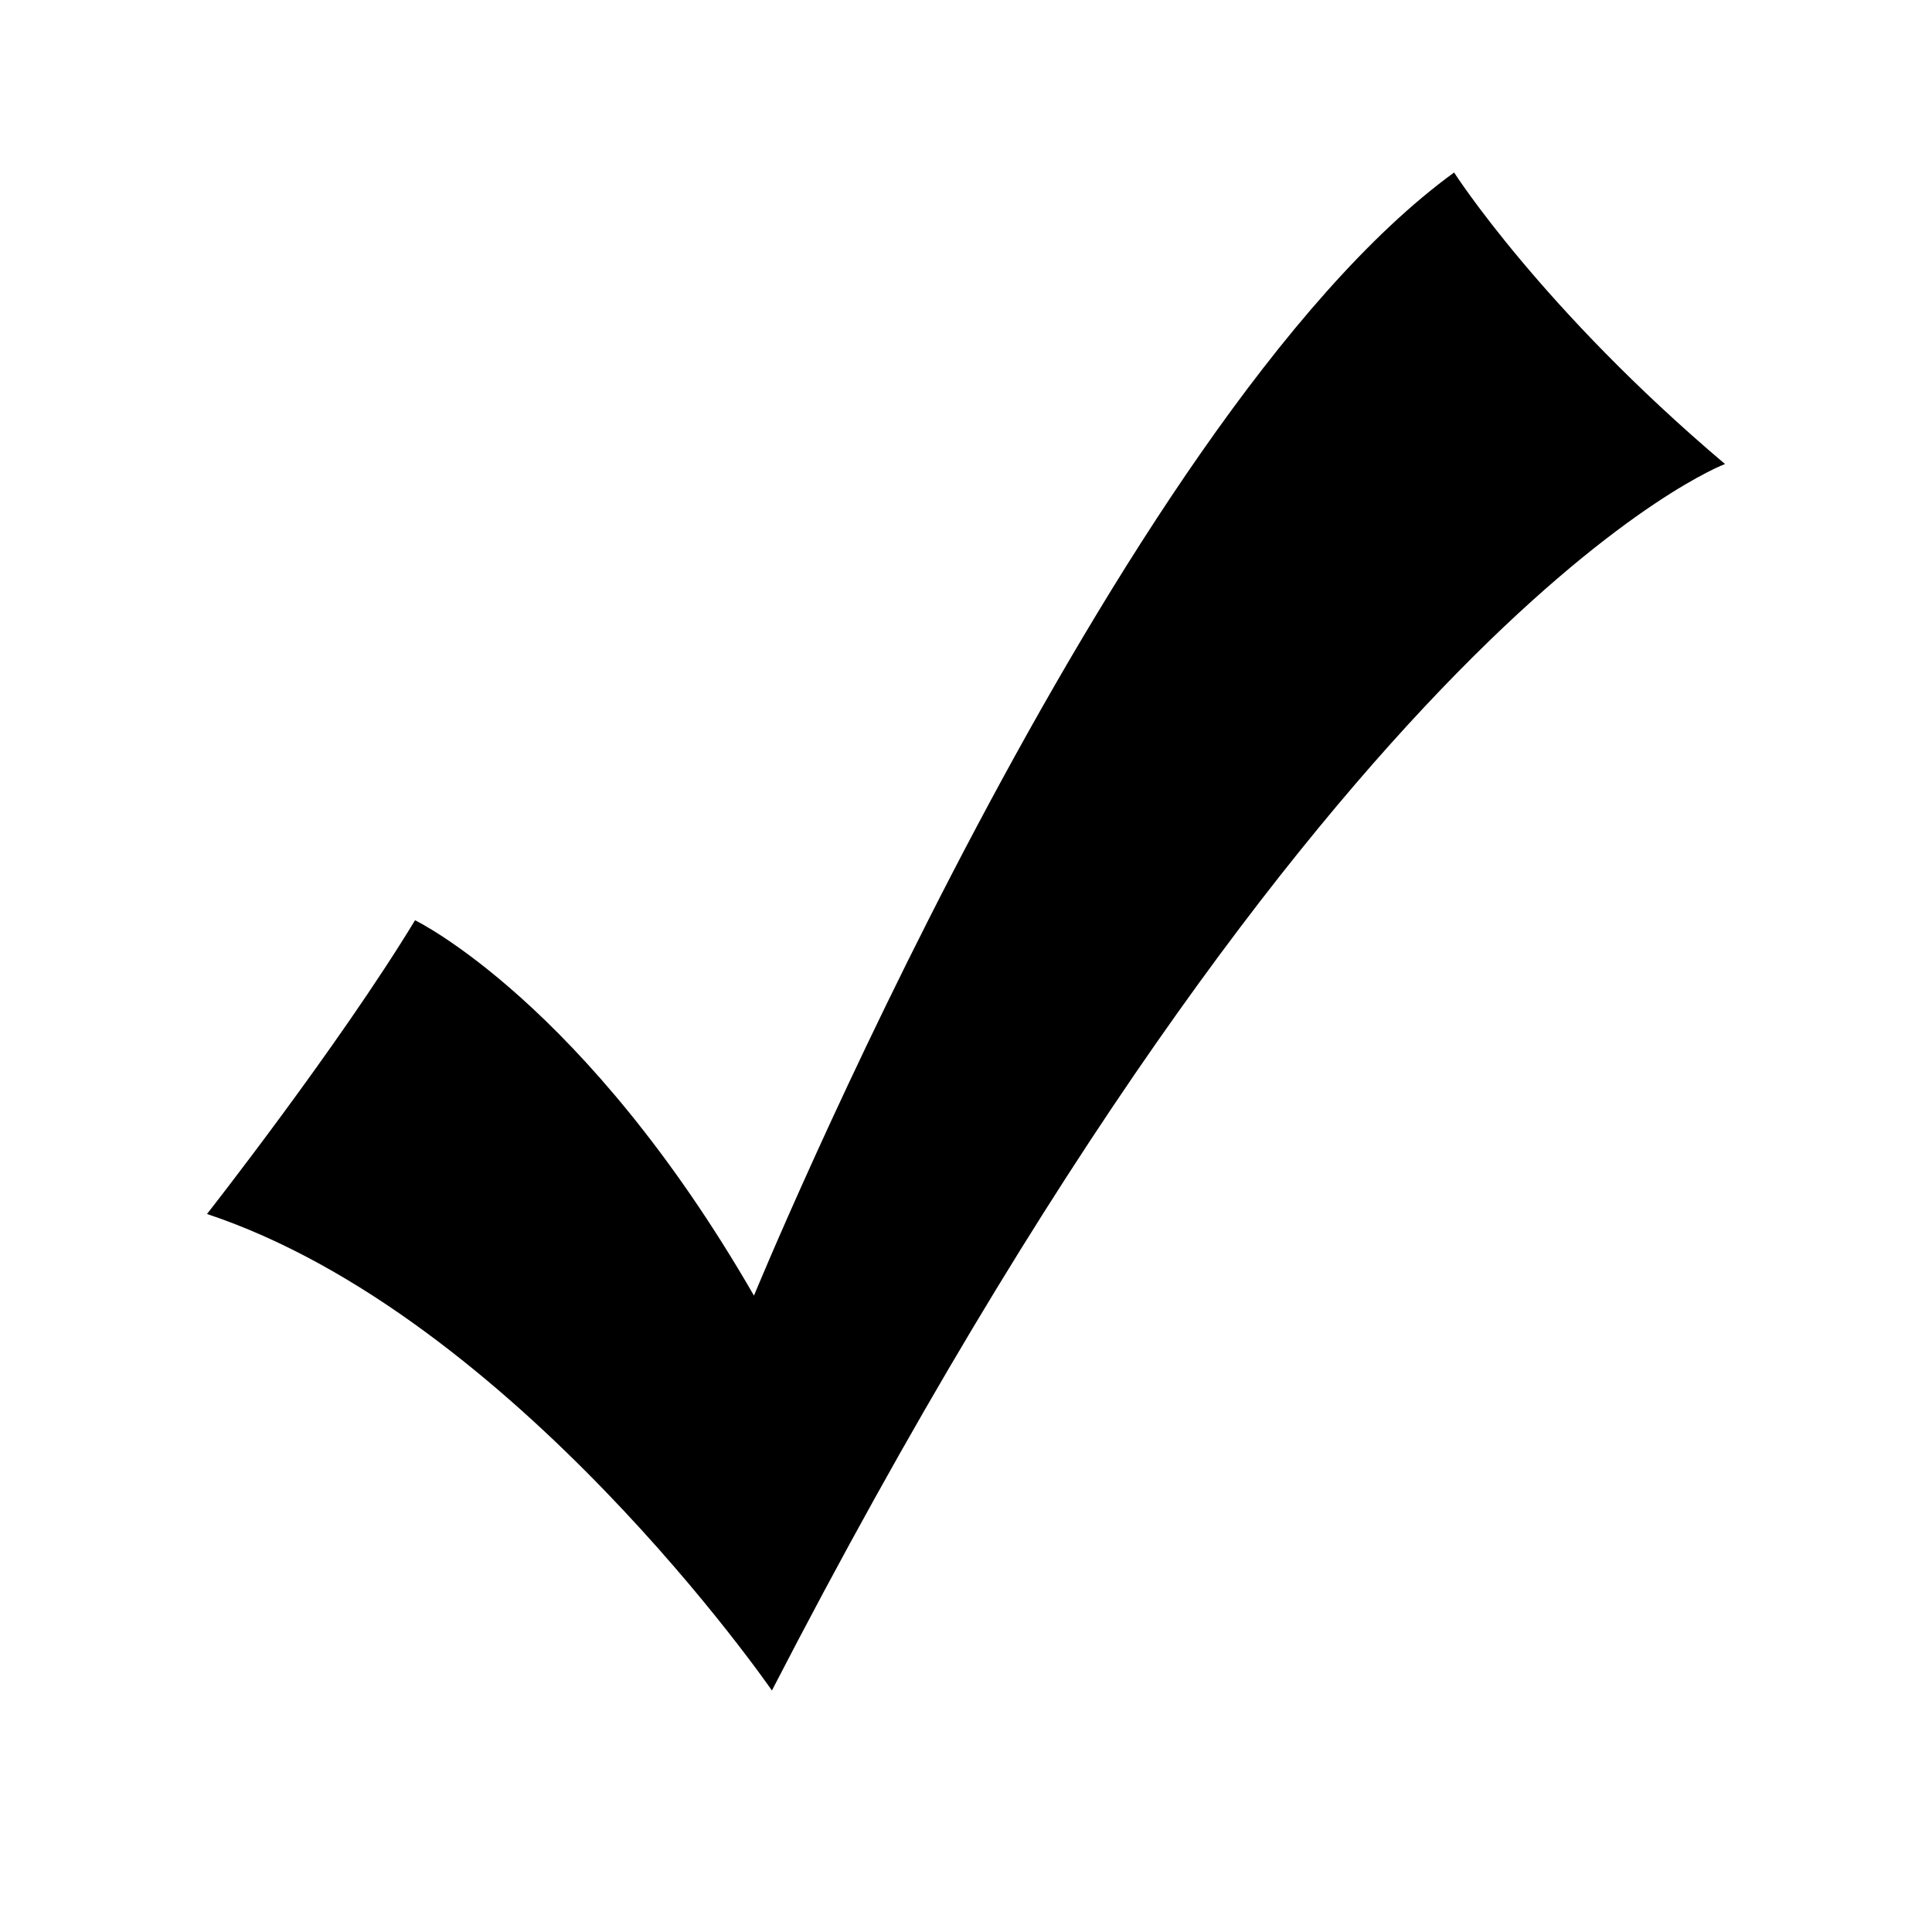
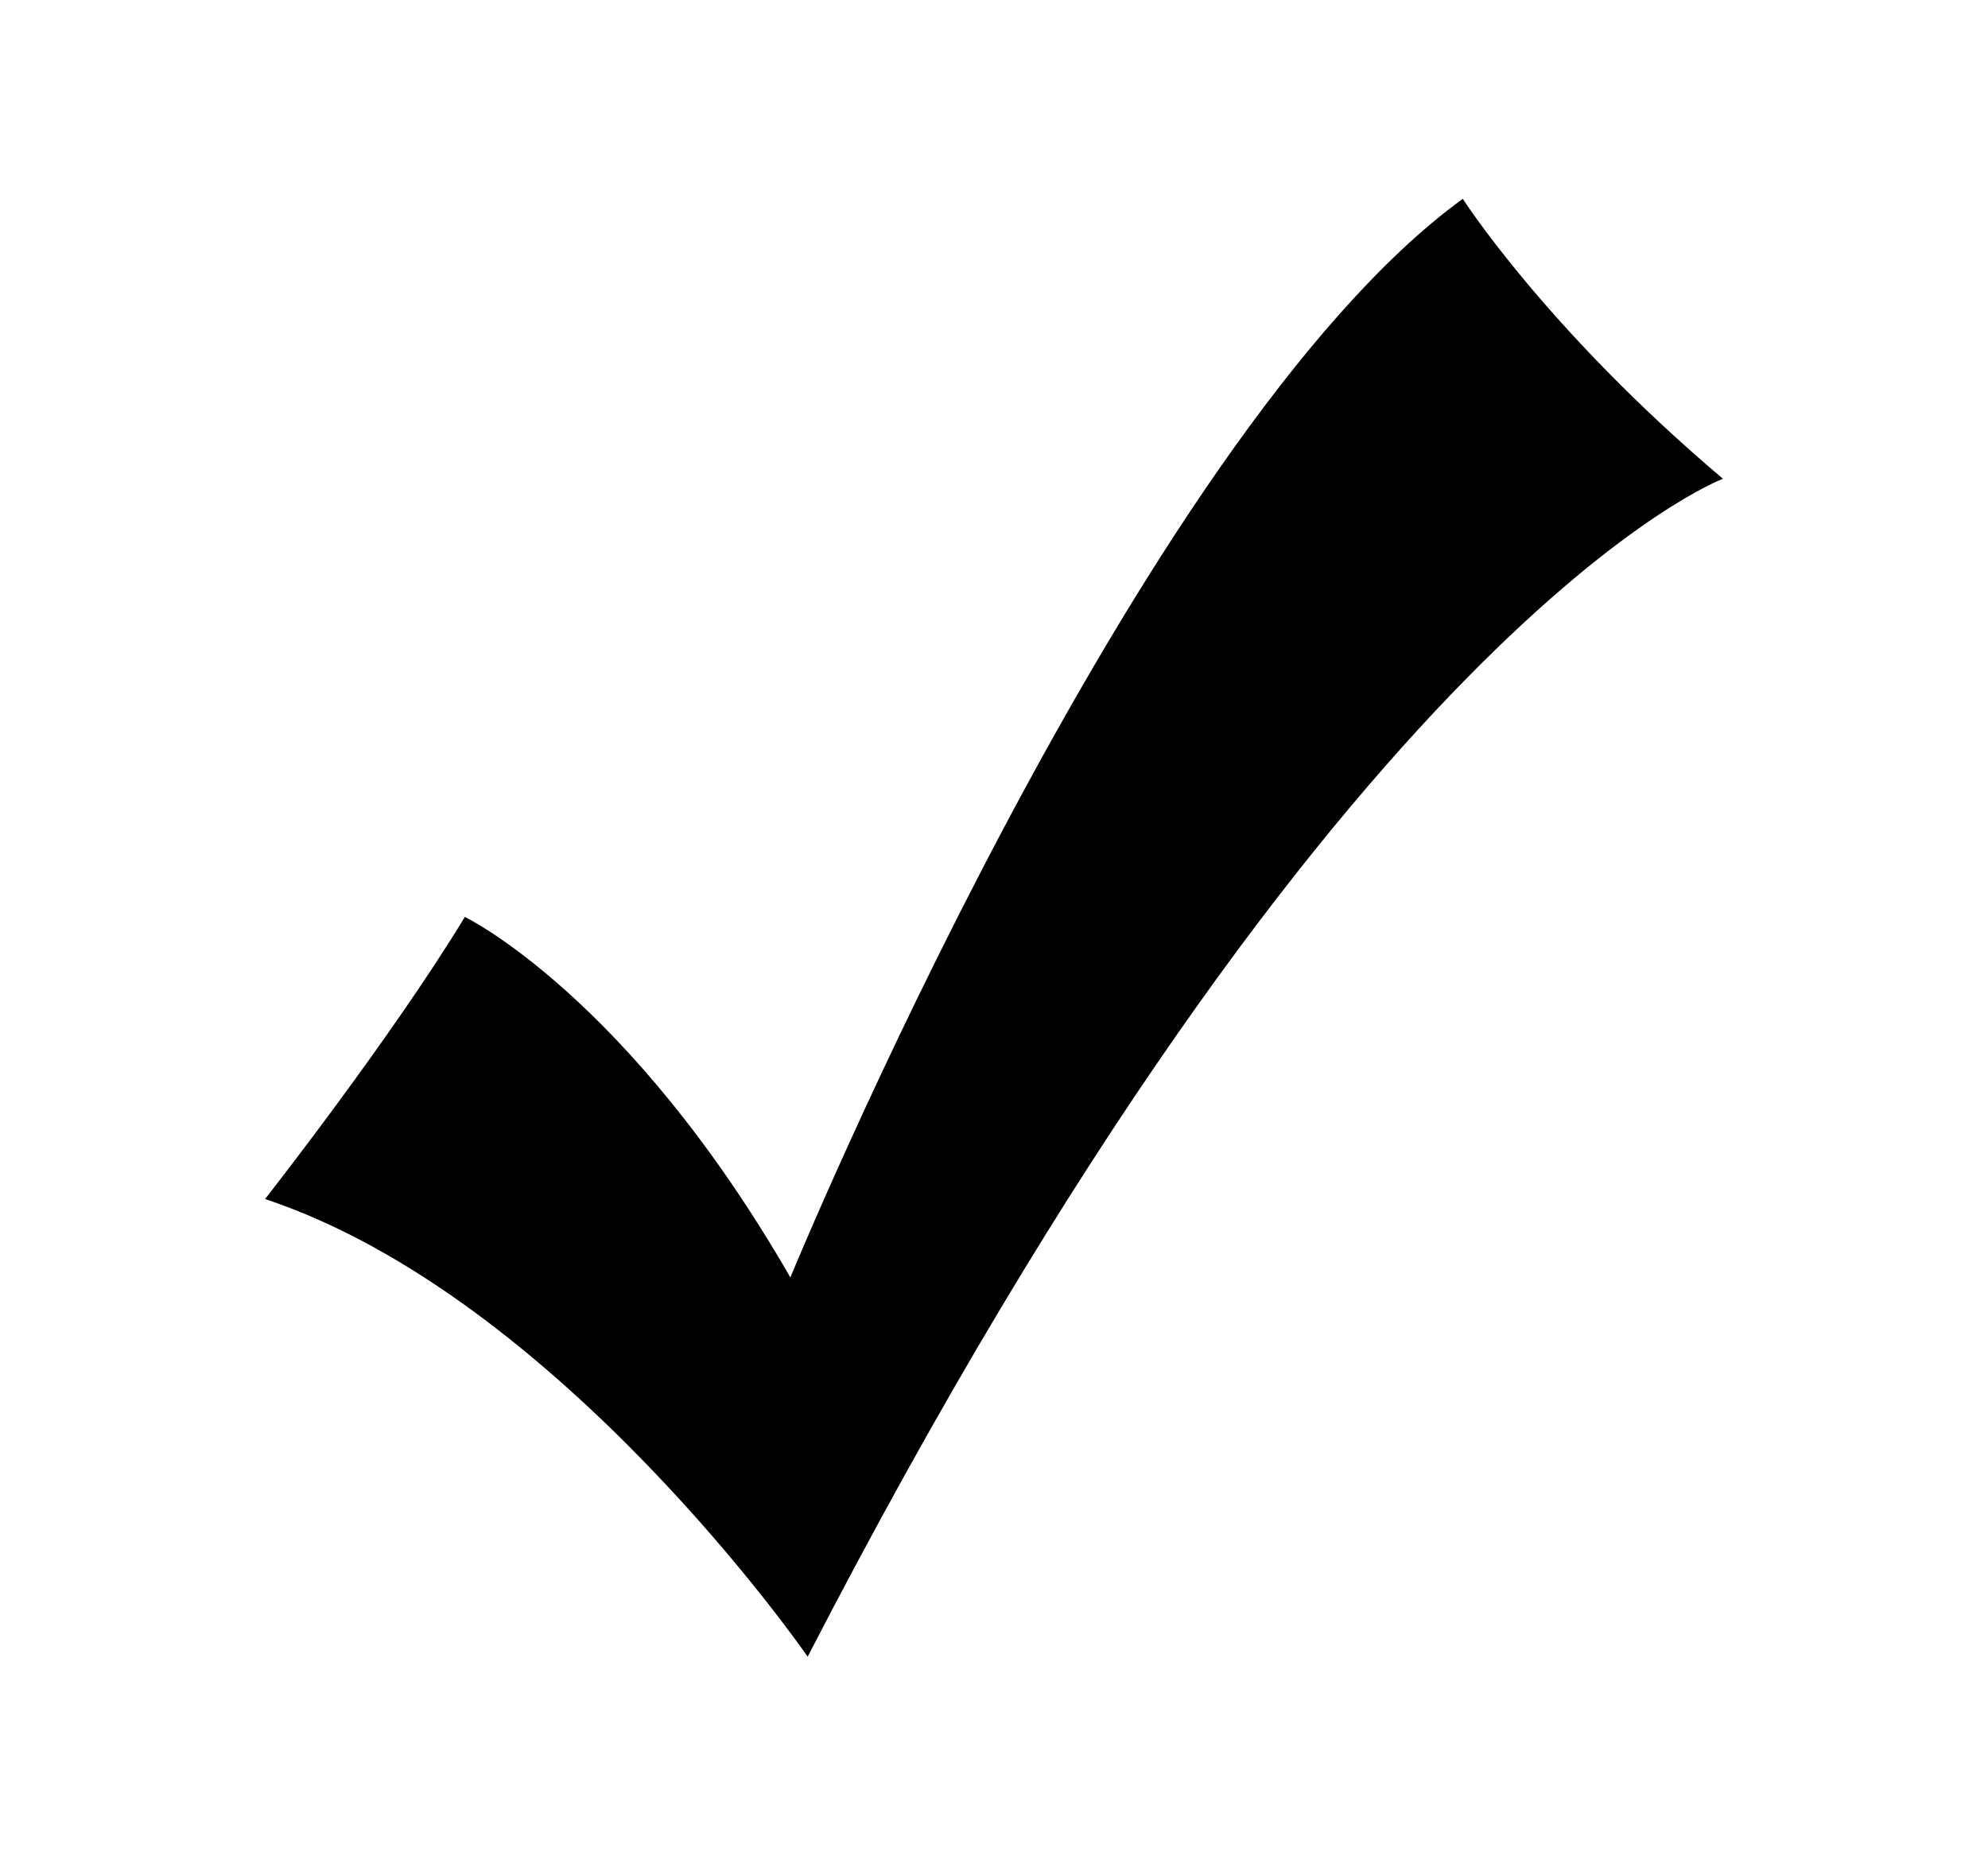
- <svg xmlns="http://www.w3.org/2000/svg" width="28" height="28" viewBox="5.5 1 28 28">
-   <path d="M30.5 7.725C27.835 5.471 26.574 3.5 26.574 3.5c-4.92 3.577-10.147 16.277-10.147 16.277-2.45-4.253-4.912-5.44-4.912-5.44-1.107 1.826-3.015 4.257-3.015 4.257 4.45 1.48 8.187 6.906 8.187 6.906C24.762 9.859 30.5 7.725 30.5 7.725z" />
+ <svg xmlns="http://www.w3.org/2000/svg" version="1.1" id="Layer_1" x="0px" y="0px" width="30px" height="28px" viewBox="0 0 30 28" enable-background="new 0 0 30 28" xml:space="preserve">
+   <path d="M26,7.225C23.335,4.971,22.074,3,22.074,3c-4.92,3.577-10.147,16.277-10.147,16.277c-2.45-4.254-4.912-5.44-4.912-5.44  C5.908,15.663,4,18.094,4,18.094C8.45,19.574,12.188,25,12.188,25C20.262,9.359,26,7.225,26,7.225z" />
</svg>
